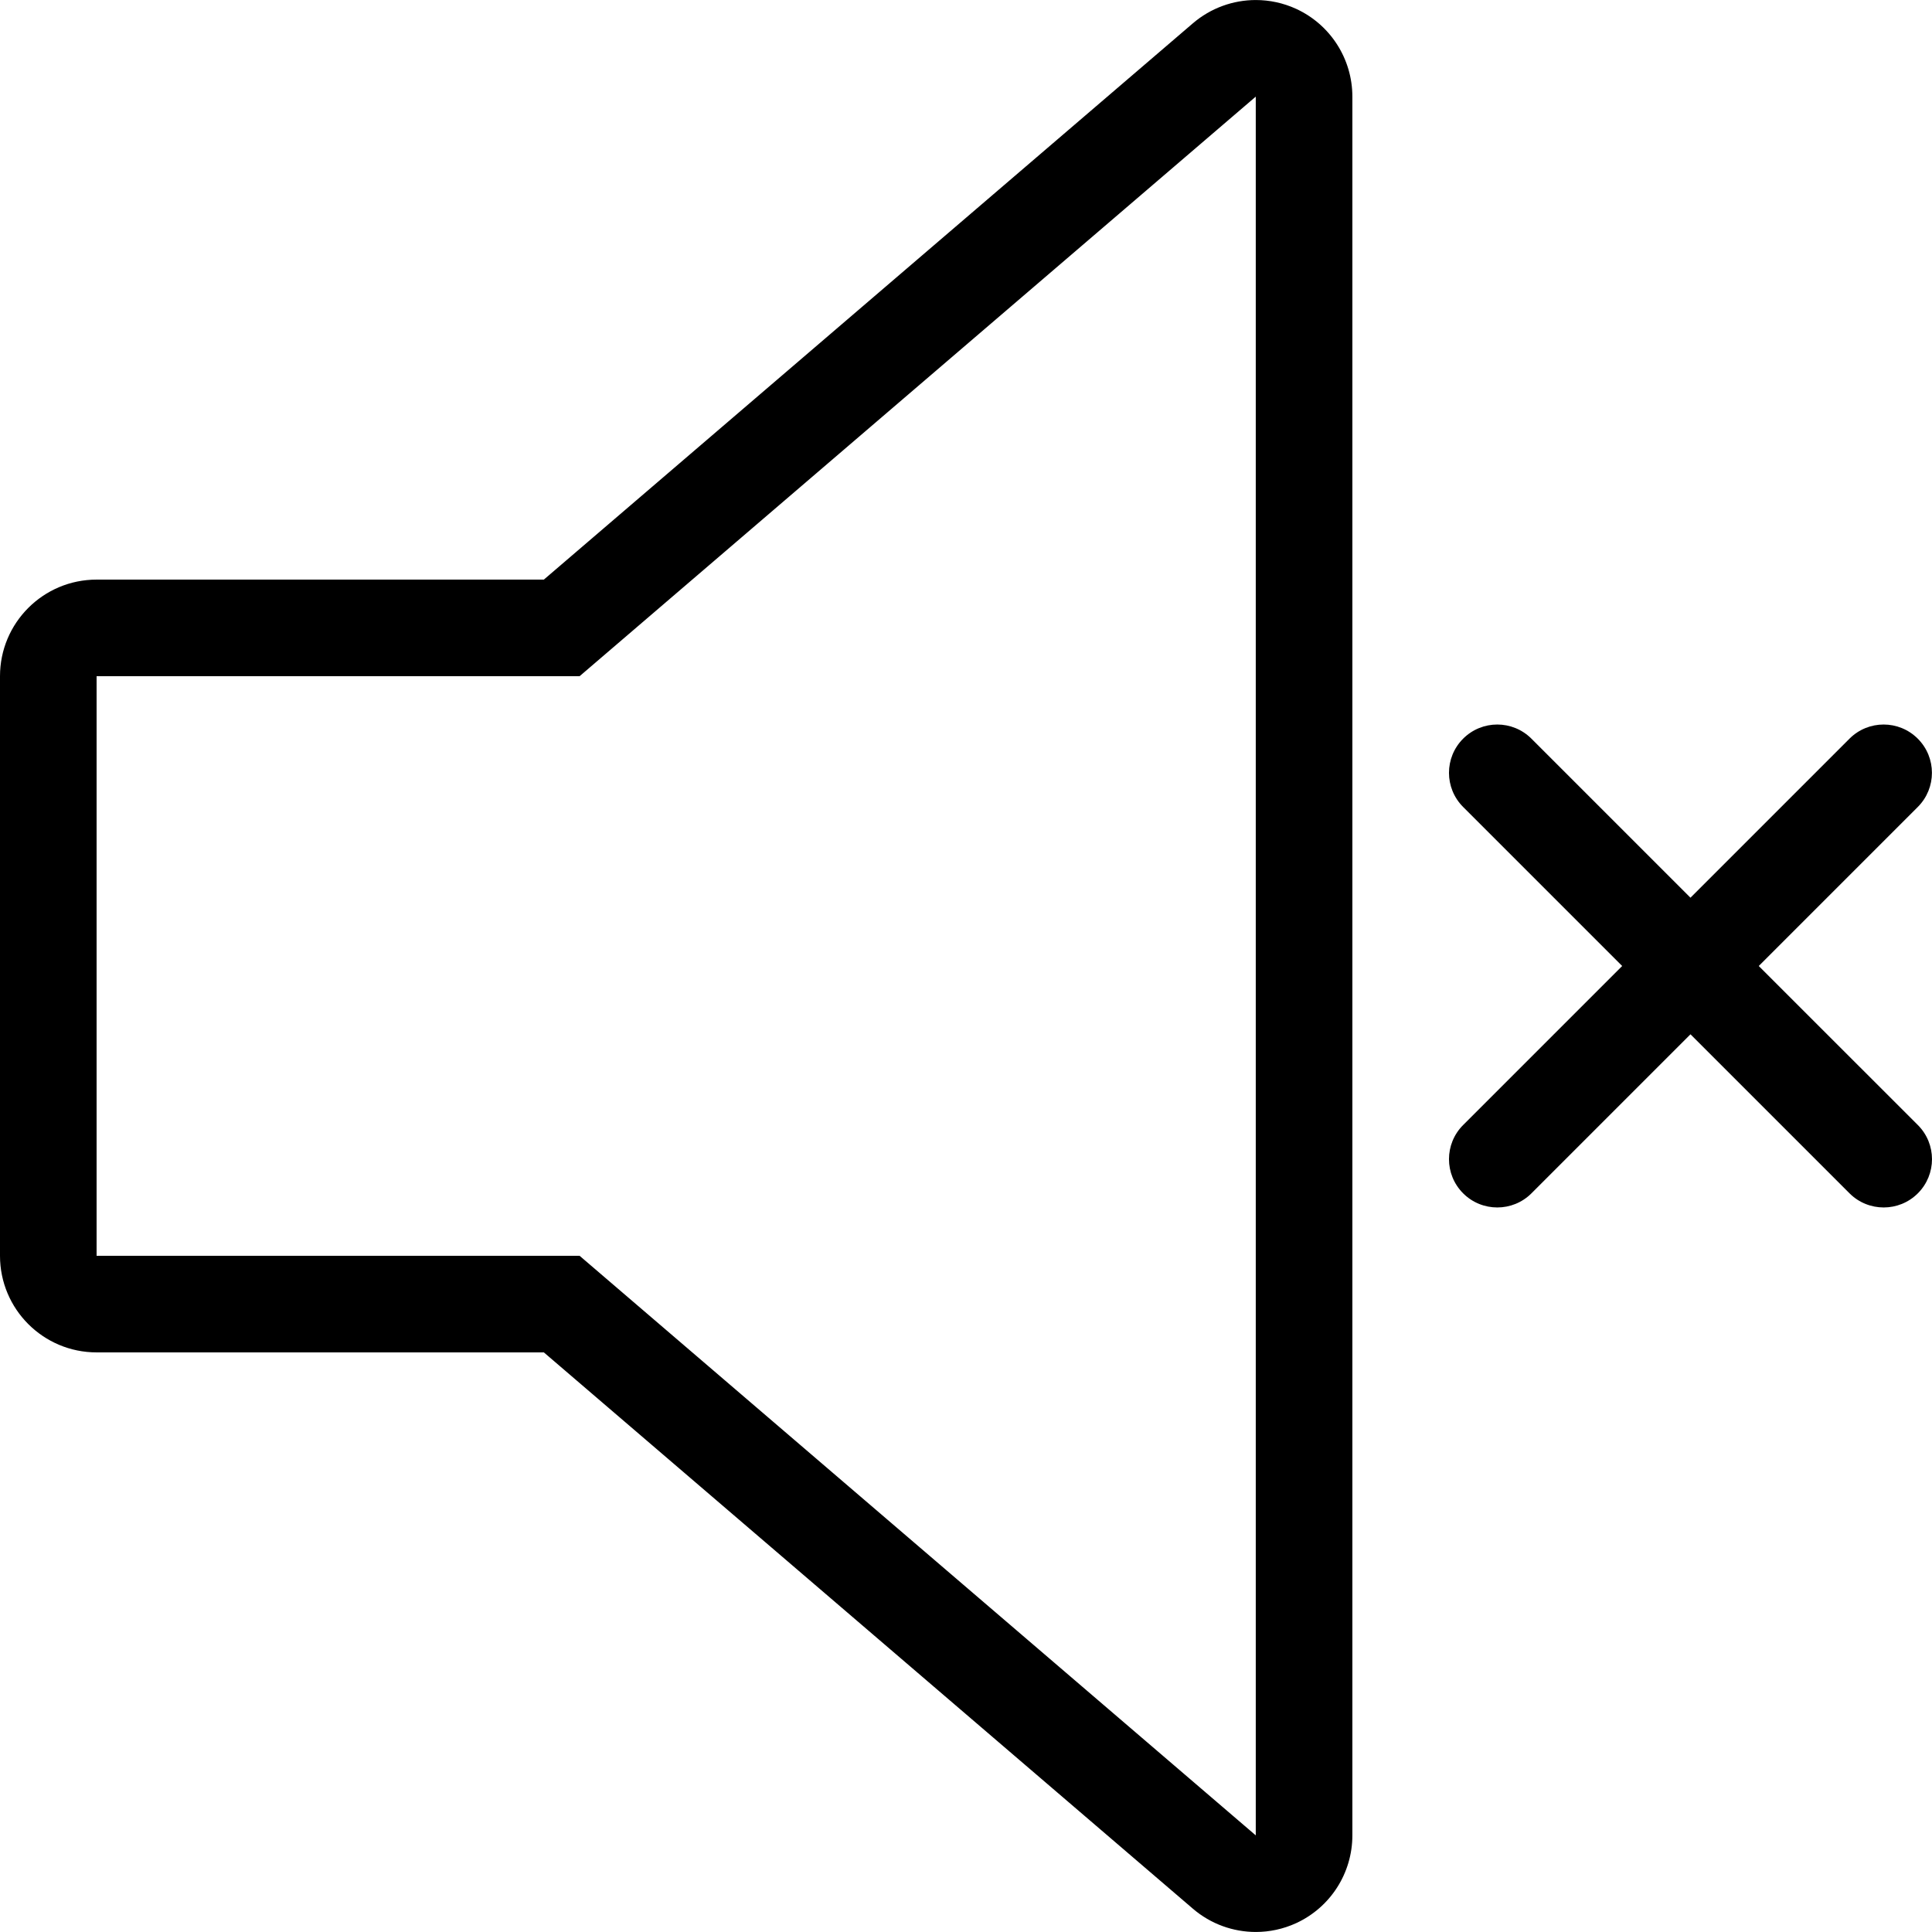
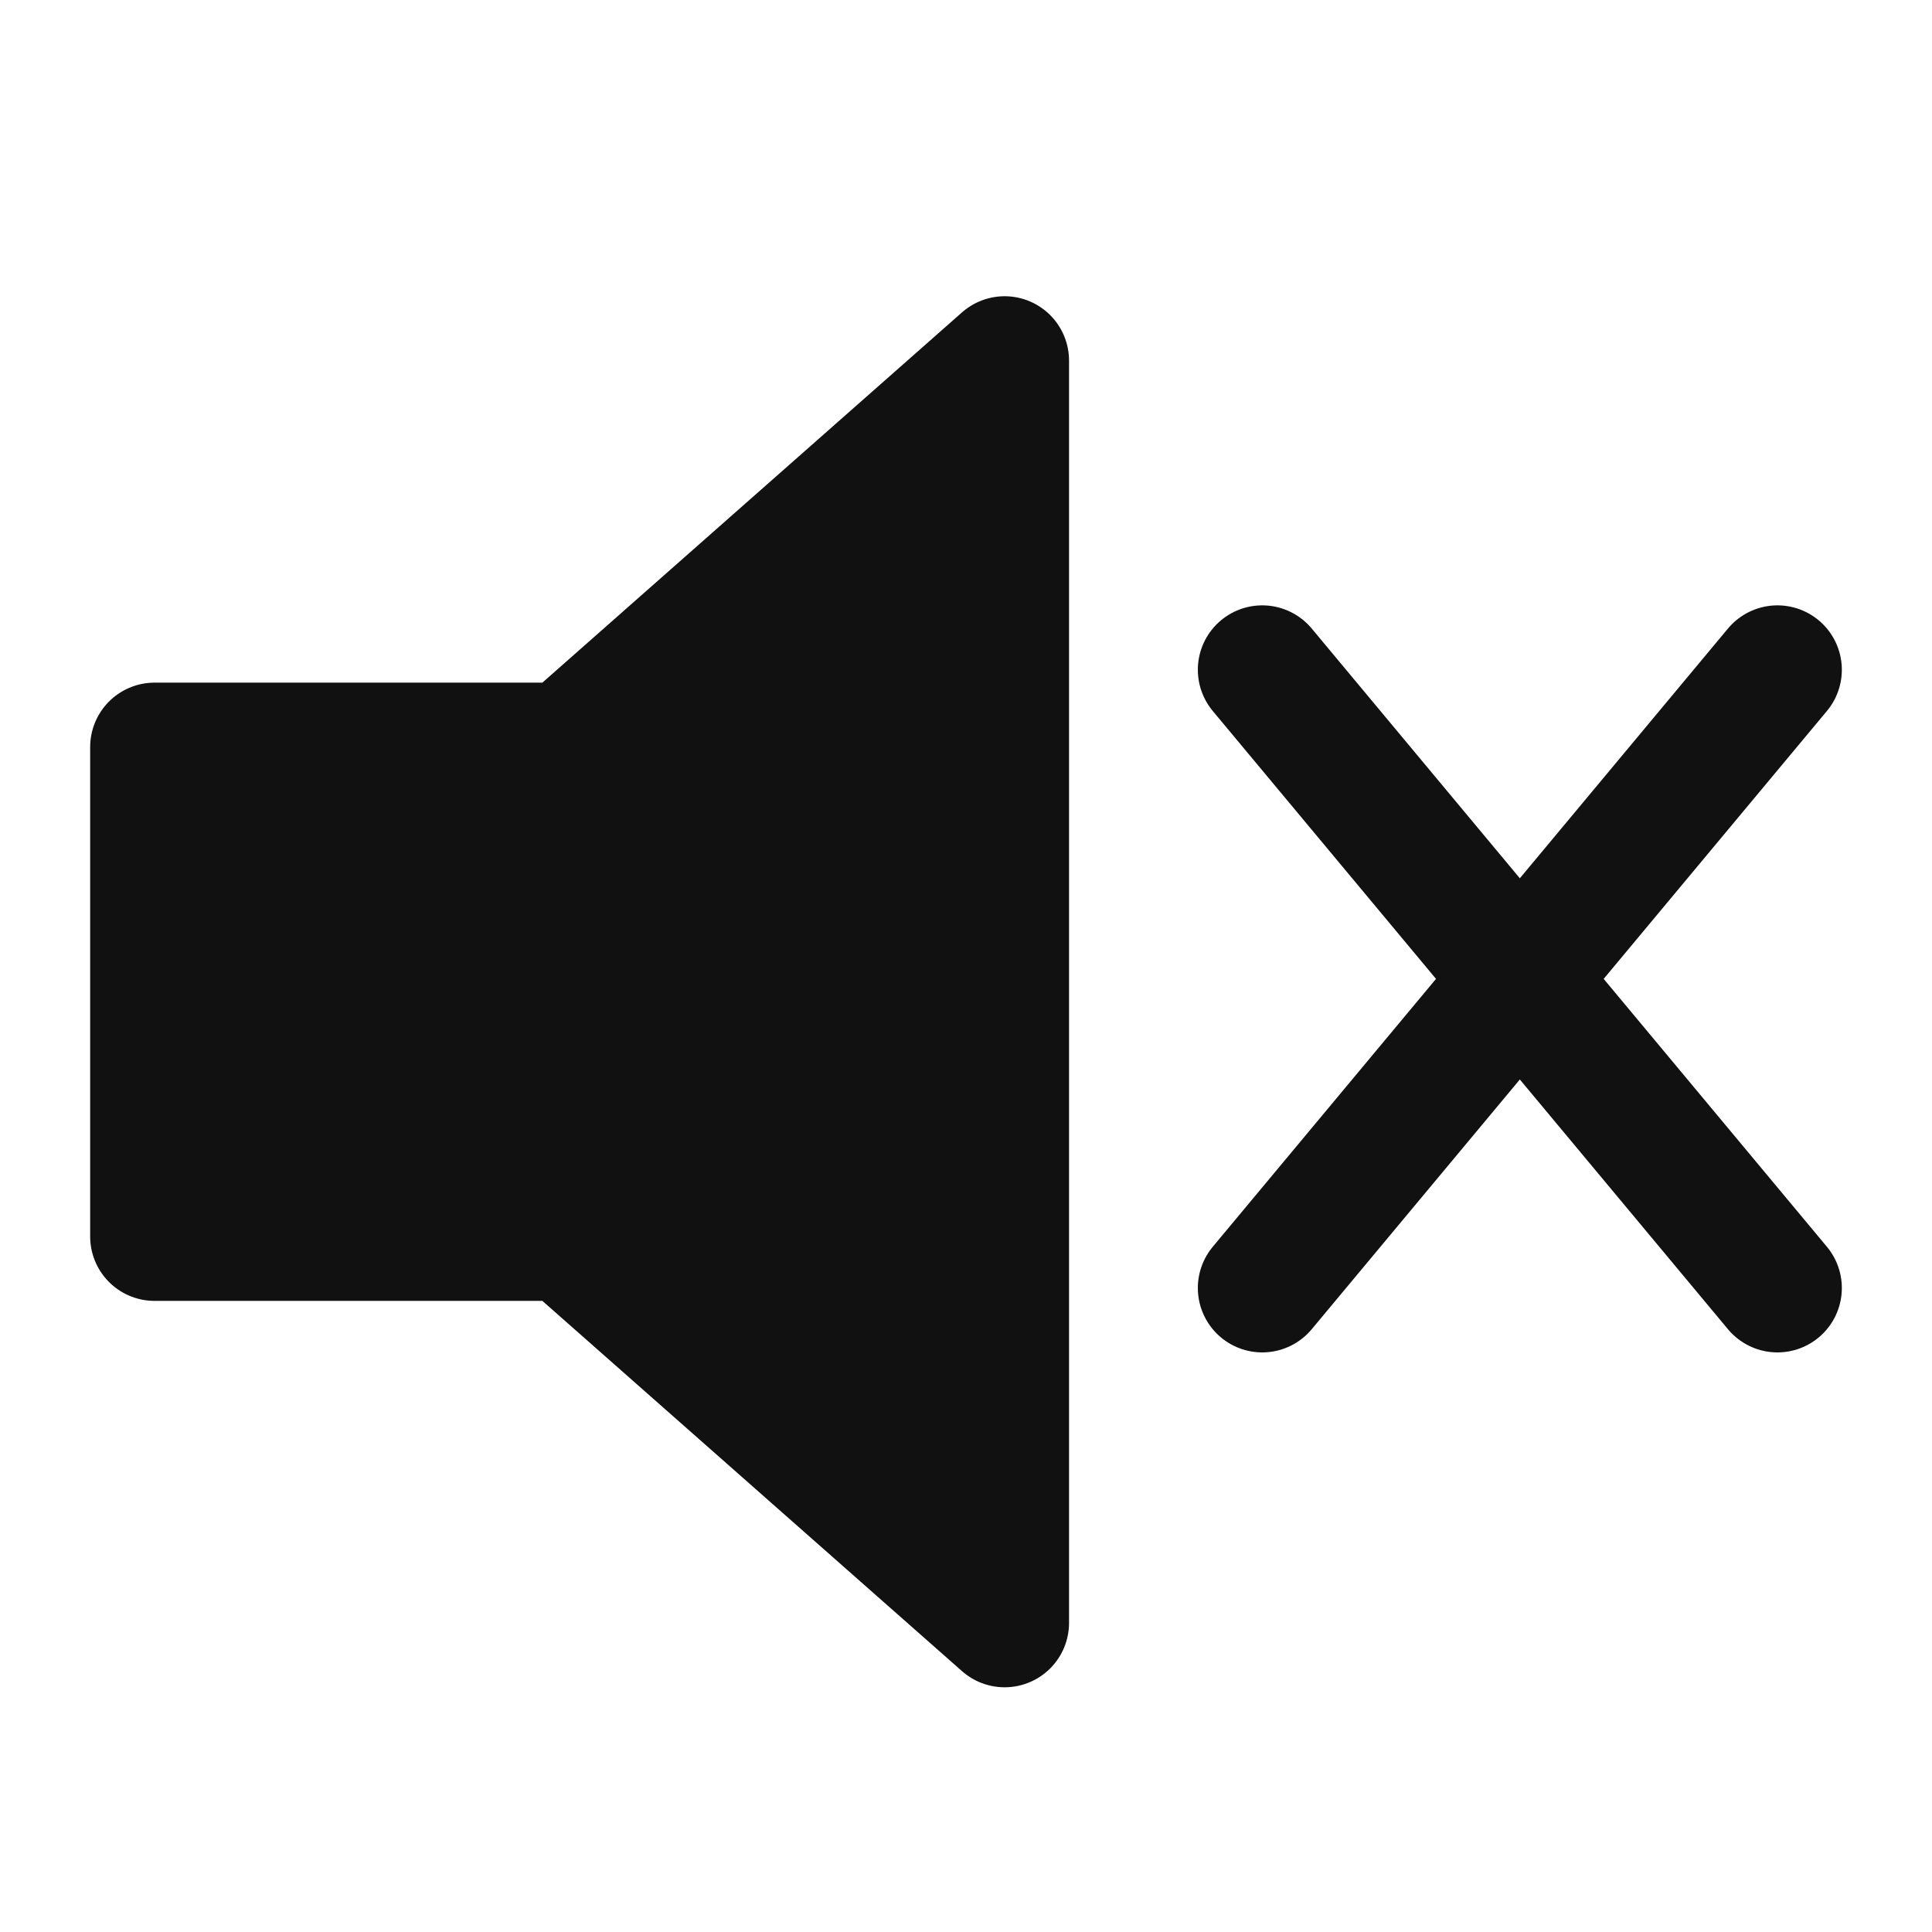
- <svg xmlns="http://www.w3.org/2000/svg" version="1.1" id="Layer_1" x="0px" y="0px" viewBox="0 0 512.013 512.013" style="enable-background:new 0 0 512.013 512.013;" xml:space="preserve">
-   <g>
-     <g>
-       <path d="M343.501,2.345c-3.422-1.57-7.074-2.338-10.692-2.338c-5.999,0-11.93,2.108-16.666,6.161L144.128,153.606H25.6    c-14.14,0-25.6,11.46-25.6,25.6v153.6c0,14.14,11.46,25.6,25.6,25.6h118.528l172.015,147.439    c4.727,4.053,10.667,6.161,16.666,6.161c3.627,0,7.27-0.768,10.692-2.338c9.08-4.181,14.899-13.261,14.899-23.262v-460.8    C358.4,15.605,352.58,6.526,343.501,2.345z M332.8,486.406l-179.2-153.6h-128v-153.6h128l179.2-153.6V486.406z" />
-     </g>
-   </g>
-   <g>
-     <g>
-       <path d="M508.262,298.153l-42.163-42.146l42.146-42.146c5-5.001,5-13.099,0-18.099c-5.001-5.001-13.099-5.001-18.099,0    L448,237.907l-42.146-42.146c-5-5-13.099-5-18.099,0c-5,5.001-5,13.099,0,18.099l42.146,42.146l-42.146,42.146    c-5,5.001-5,13.099,0,18.099c2.5,2.5,5.777,3.746,9.054,3.746c3.277,0,6.554-1.246,9.054-3.746l42.146-42.146l42.146,42.146    c2.5,2.5,5.777,3.746,9.054,3.746c3.277,0,6.554-1.246,9.054-3.746C513.263,311.251,513.263,303.153,508.262,298.153z" />
-     </g>
-   </g>
-   <g>
- </g>
-   <g>
- </g>
-   <g>
- </g>
-   <g>
- </g>
-   <g>
- </g>
-   <g>
- </g>
-   <g>
- </g>
-   <g>
- </g>
-   <g>
- </g>
-   <g>
- </g>
-   <g>
- </g>
-   <g>
- </g>
-   <g>
- </g>
-   <g>
- </g>
-   <g>
- </g>
+ <svg xmlns="http://www.w3.org/2000/svg" version="1.0" width="500" height="500" viewBox="0 0 75 75" stroke="#111" stroke-width="5">
+   <path d="m39,14-17,15H6V48H22l17,15z" fill="#111" stroke-linejoin="round" />
+   <path d="m49,26 20,24m0-24-20,24" fill="none" stroke-linecap="round" />
</svg>
